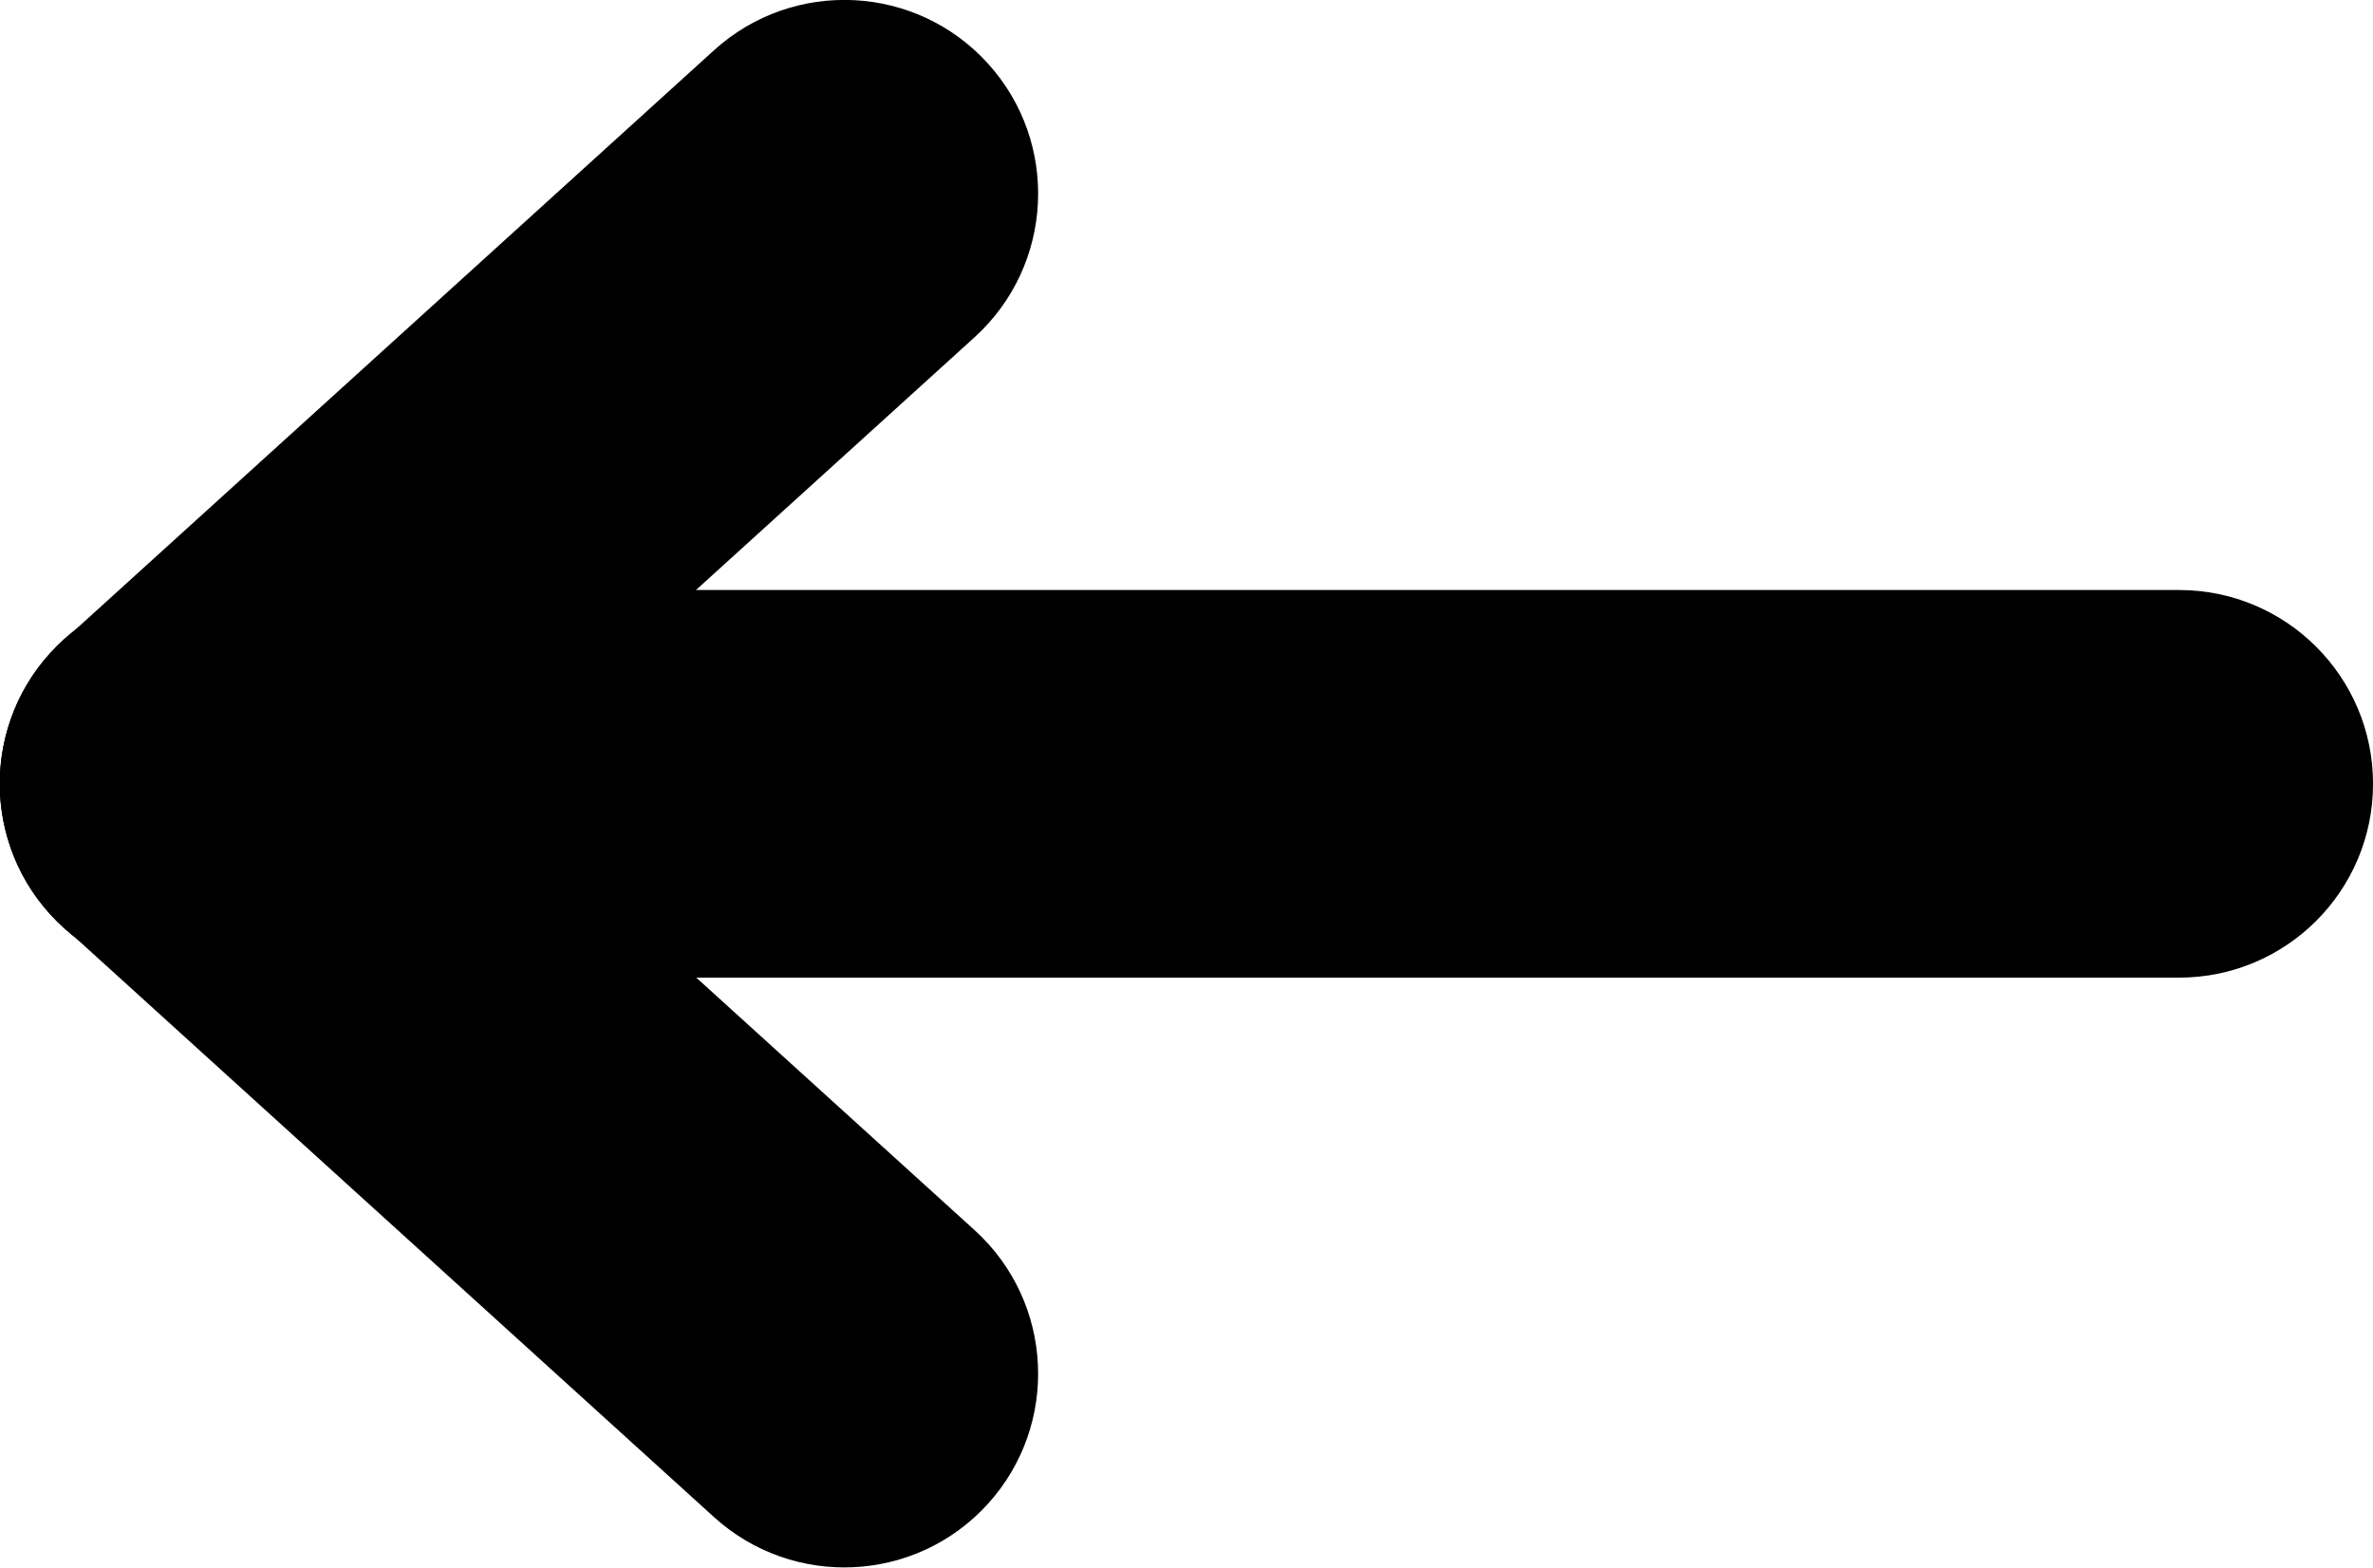
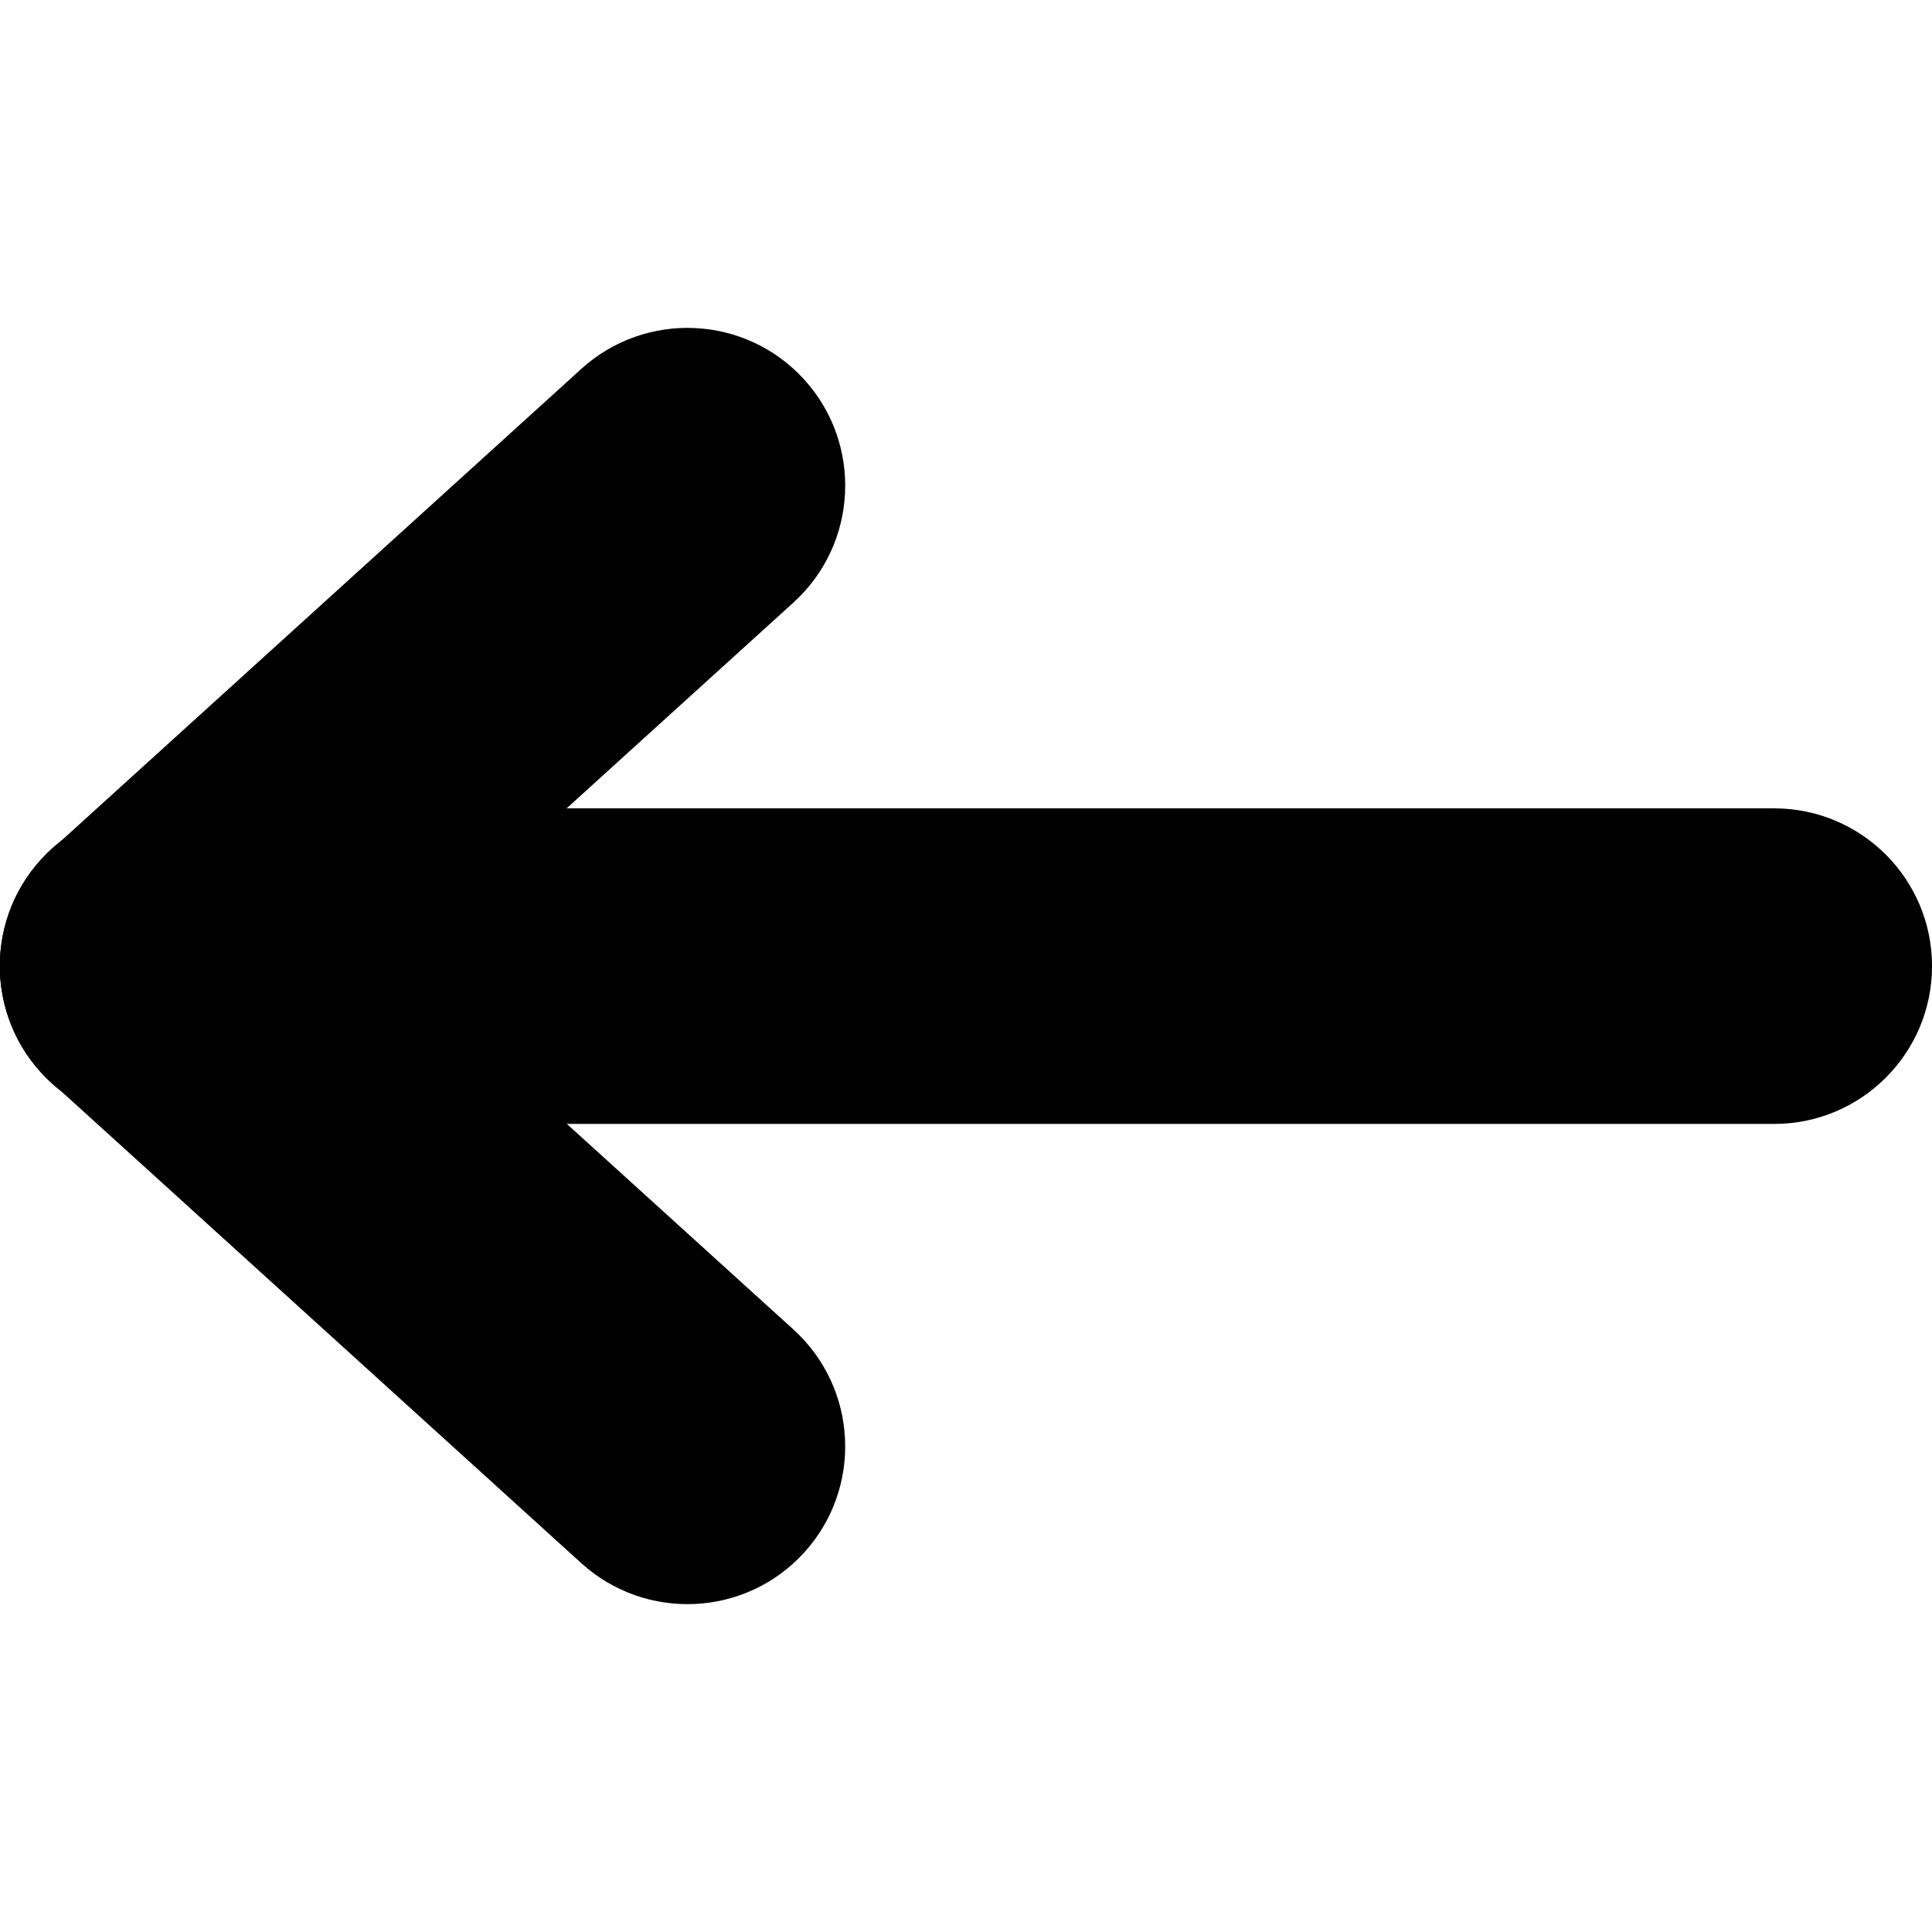
- <svg xmlns="http://www.w3.org/2000/svg" width="8.442" height="5.576" viewBox="0 0 8.442 5.576">
+ <svg xmlns="http://www.w3.org/2000/svg" width="16" height="16" viewBox="0 0 8.442 5.576">
  <rect x="4.935" y="4.698" width="1.379" height="4.505" rx="0.69" transform="translate(0.4782 10.5753) rotate(-132.2183)" />
  <rect x="7.31" y="3.779" width="1.379" height="8.442" rx="0.69" transform="translate(-3.7789 10.7881) rotate(-90)" />
  <rect x="4.935" y="6.797" width="1.379" height="4.505" rx="0.69" transform="translate(12.3276 5.7522) rotate(132.2184)" />
</svg>
